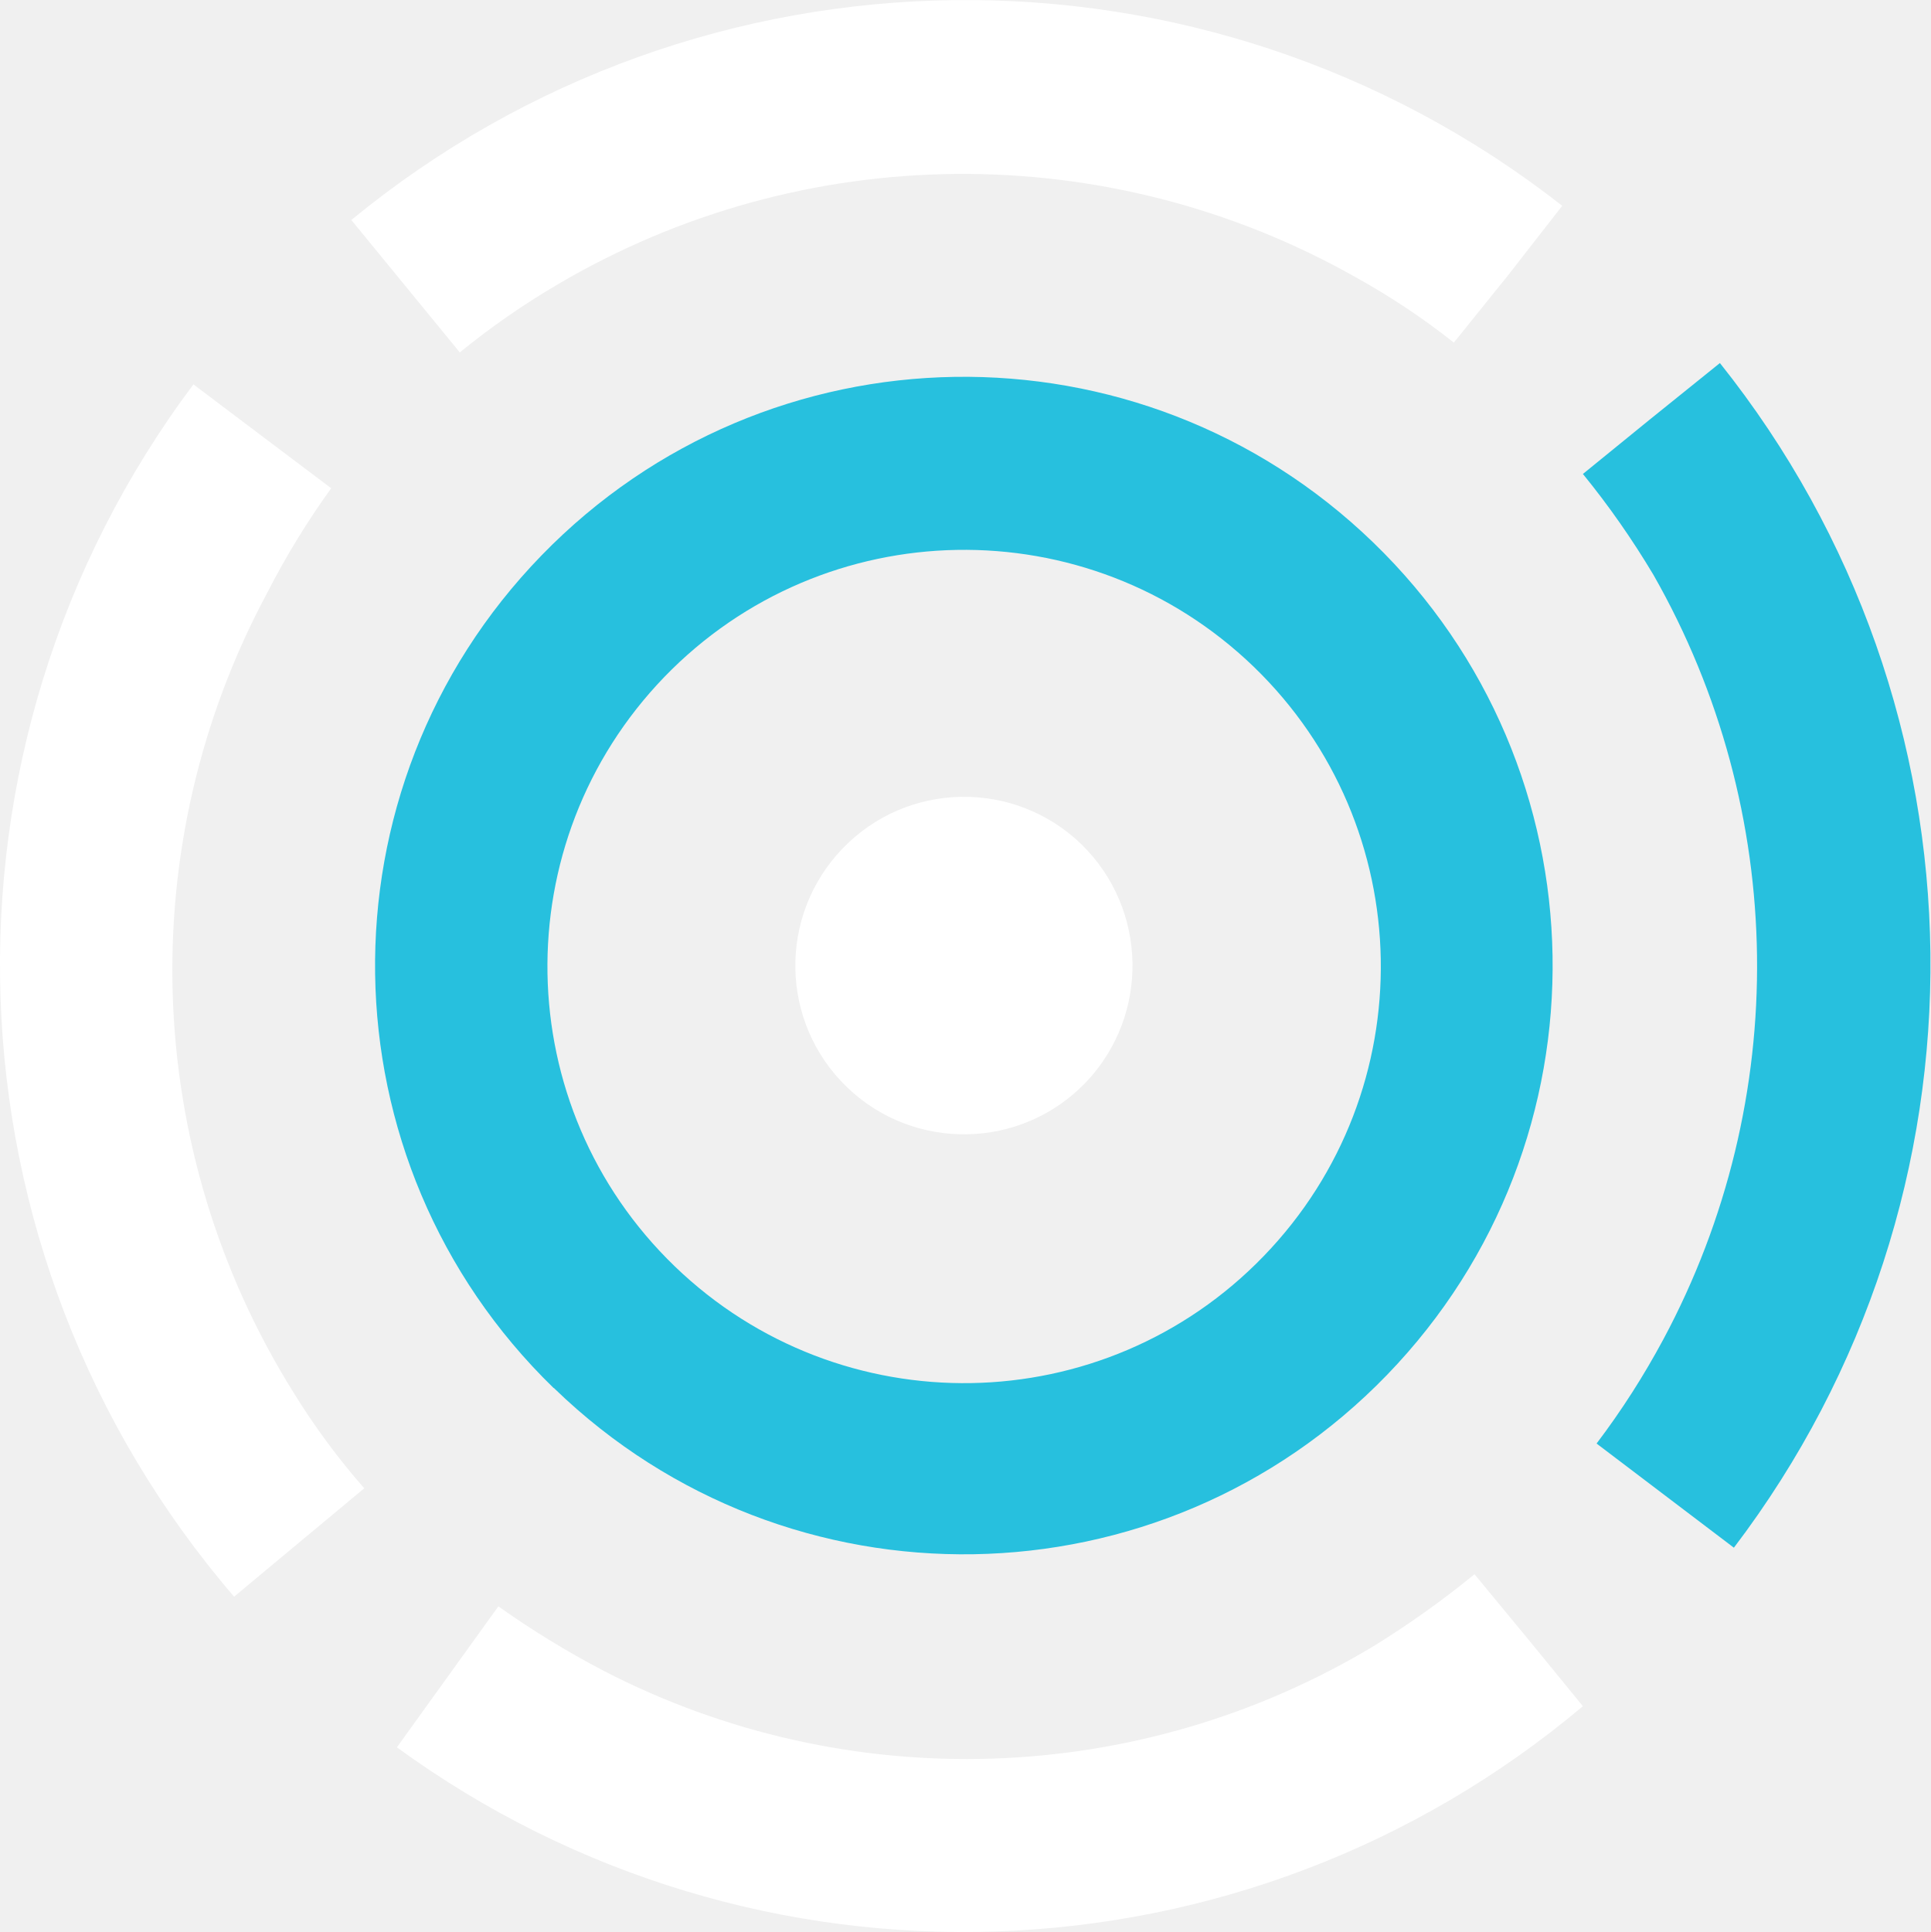
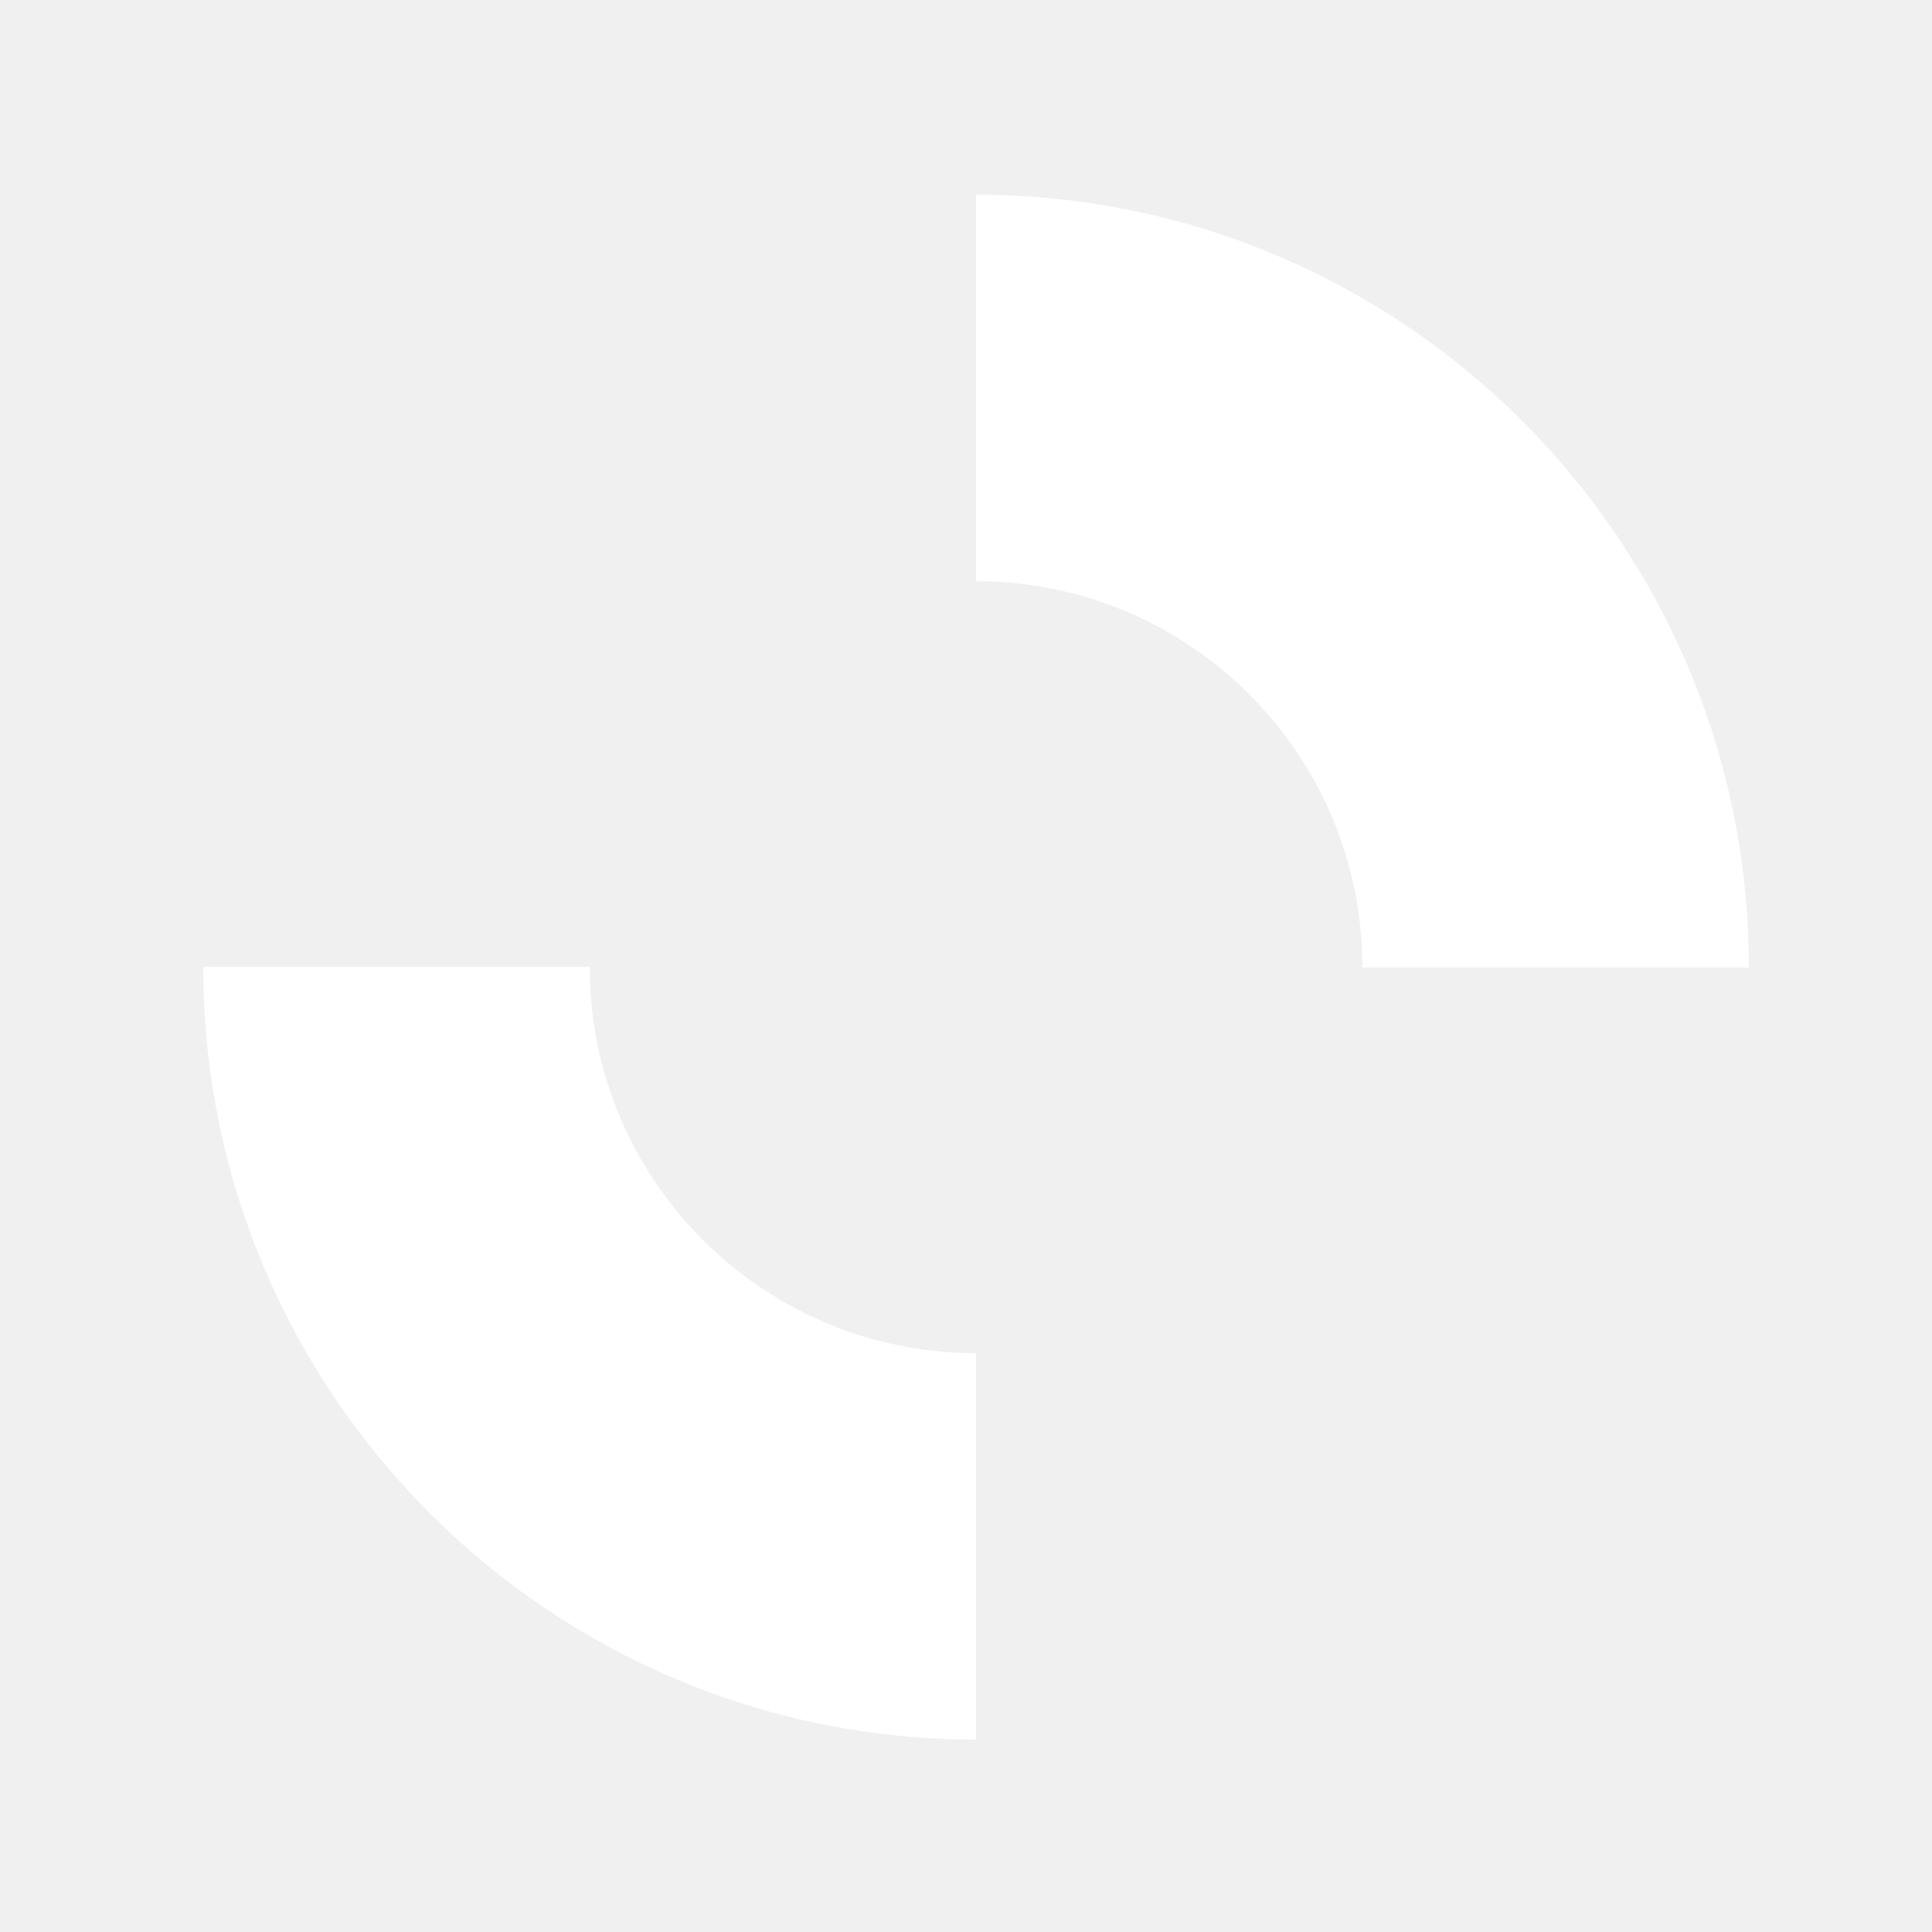
- <svg xmlns="http://www.w3.org/2000/svg" version="1.1" id="Layer_4" x="0px" y="0px" width="25.968px" height="25.986px" viewBox="86.999 37.031 25.968 25.986" enable-background="new 86.999 37.031 25.968 25.986" xml:space="preserve">
-   <path fill="#27C0DE" d="M94.461,55.711c3.144,3.04,8.156,2.956,11.197-0.188c3.041-3.145,2.957-8.157-0.188-11.197  c-3.141-3.036-8.143-2.958-11.186,0.175c-3.048,3.138-2.976,8.15,0.161,11.198C94.454,55.702,94.458,55.706,94.461,55.711z   M103.862,45.997c2.227,2.15,2.289,5.699,0.139,7.926c-2.15,2.228-5.699,2.288-7.926,0.14c-2.228-2.151-2.289-5.699-0.139-7.927l0,0  C98.088,43.912,101.633,43.85,103.862,45.997z" />
-   <path fill="#FFFFFF" d="M91.725,39.99l1.459,1.781c0.414-0.337,0.854-0.644,1.314-0.913c3.301-1.947,7.391-1.985,10.729-0.103  c0.467,0.258,0.911,0.553,1.329,0.884l0.729-0.905l0,0l0.729-0.935C103.211,36.039,96.439,36.118,91.725,39.99z" />
-   <path fill="#27C0DE" d="M109.189,42.676l-0.897,0.73c0.35,0.429,0.666,0.883,0.949,1.357c1.811,3.177,1.86,7.061,0.133,10.283  c-0.263,0.49-0.563,0.959-0.898,1.401l1.847,1.401c3.595-4.729,3.517-11.292-0.188-15.934L109.189,42.676z" />
-   <path fill="#FFFFFF" d="M89.601,42.201c-3.665,4.891-3.437,11.671,0.547,16.306l0.875-0.729l0,0l0.876-0.729  c-0.352-0.4-0.669-0.831-0.949-1.284c-2.041-3.263-2.178-7.367-0.357-10.759c0.25-0.49,0.539-0.961,0.861-1.408l-0.92-0.693l0,0  L89.601,42.201z" />
-   <path fill="#FFFFFF" d="M108.292,59.98l-0.729-0.892l0,0l-0.729-0.883c-0.43,0.352-0.881,0.672-1.352,0.964  c-3.162,1.902-7.085,2.029-10.363,0.335c-0.492-0.257-0.965-0.547-1.416-0.867l-1.365,1.896  C97.151,64.041,103.734,63.813,108.292,59.98z" />
-   <path fill="#FFFFFF" d="M101.542,48.383c-0.903-0.869-2.34-0.843-3.209,0.061s-0.844,2.34,0.06,3.21  c0.901,0.868,2.338,0.842,3.208-0.06l0,0C102.467,50.69,102.44,49.255,101.542,48.383z" />
+ <svg xmlns="http://www.w3.org/2000/svg" version="1.1" id="Layer_1" x="0px" y="0px" viewBox="0 0 250 250" style="enable-background:new 0 0 250 250;" xml:space="preserve">
+   <g>
+     <path fill="#ffffff" class="st0" d="M126.3,225.1c-55.2,0-100-44.8-100-100h50c0,27.6,22.4,50,50,50V225.1z" />
+     <path fill="#ffffff" class="st1" d="M126.3,25.2c55.2,0,100,44.8,100,100h-50c0-27.6-22.4-50-50-50V25.2z" />
+   </g>
</svg>
